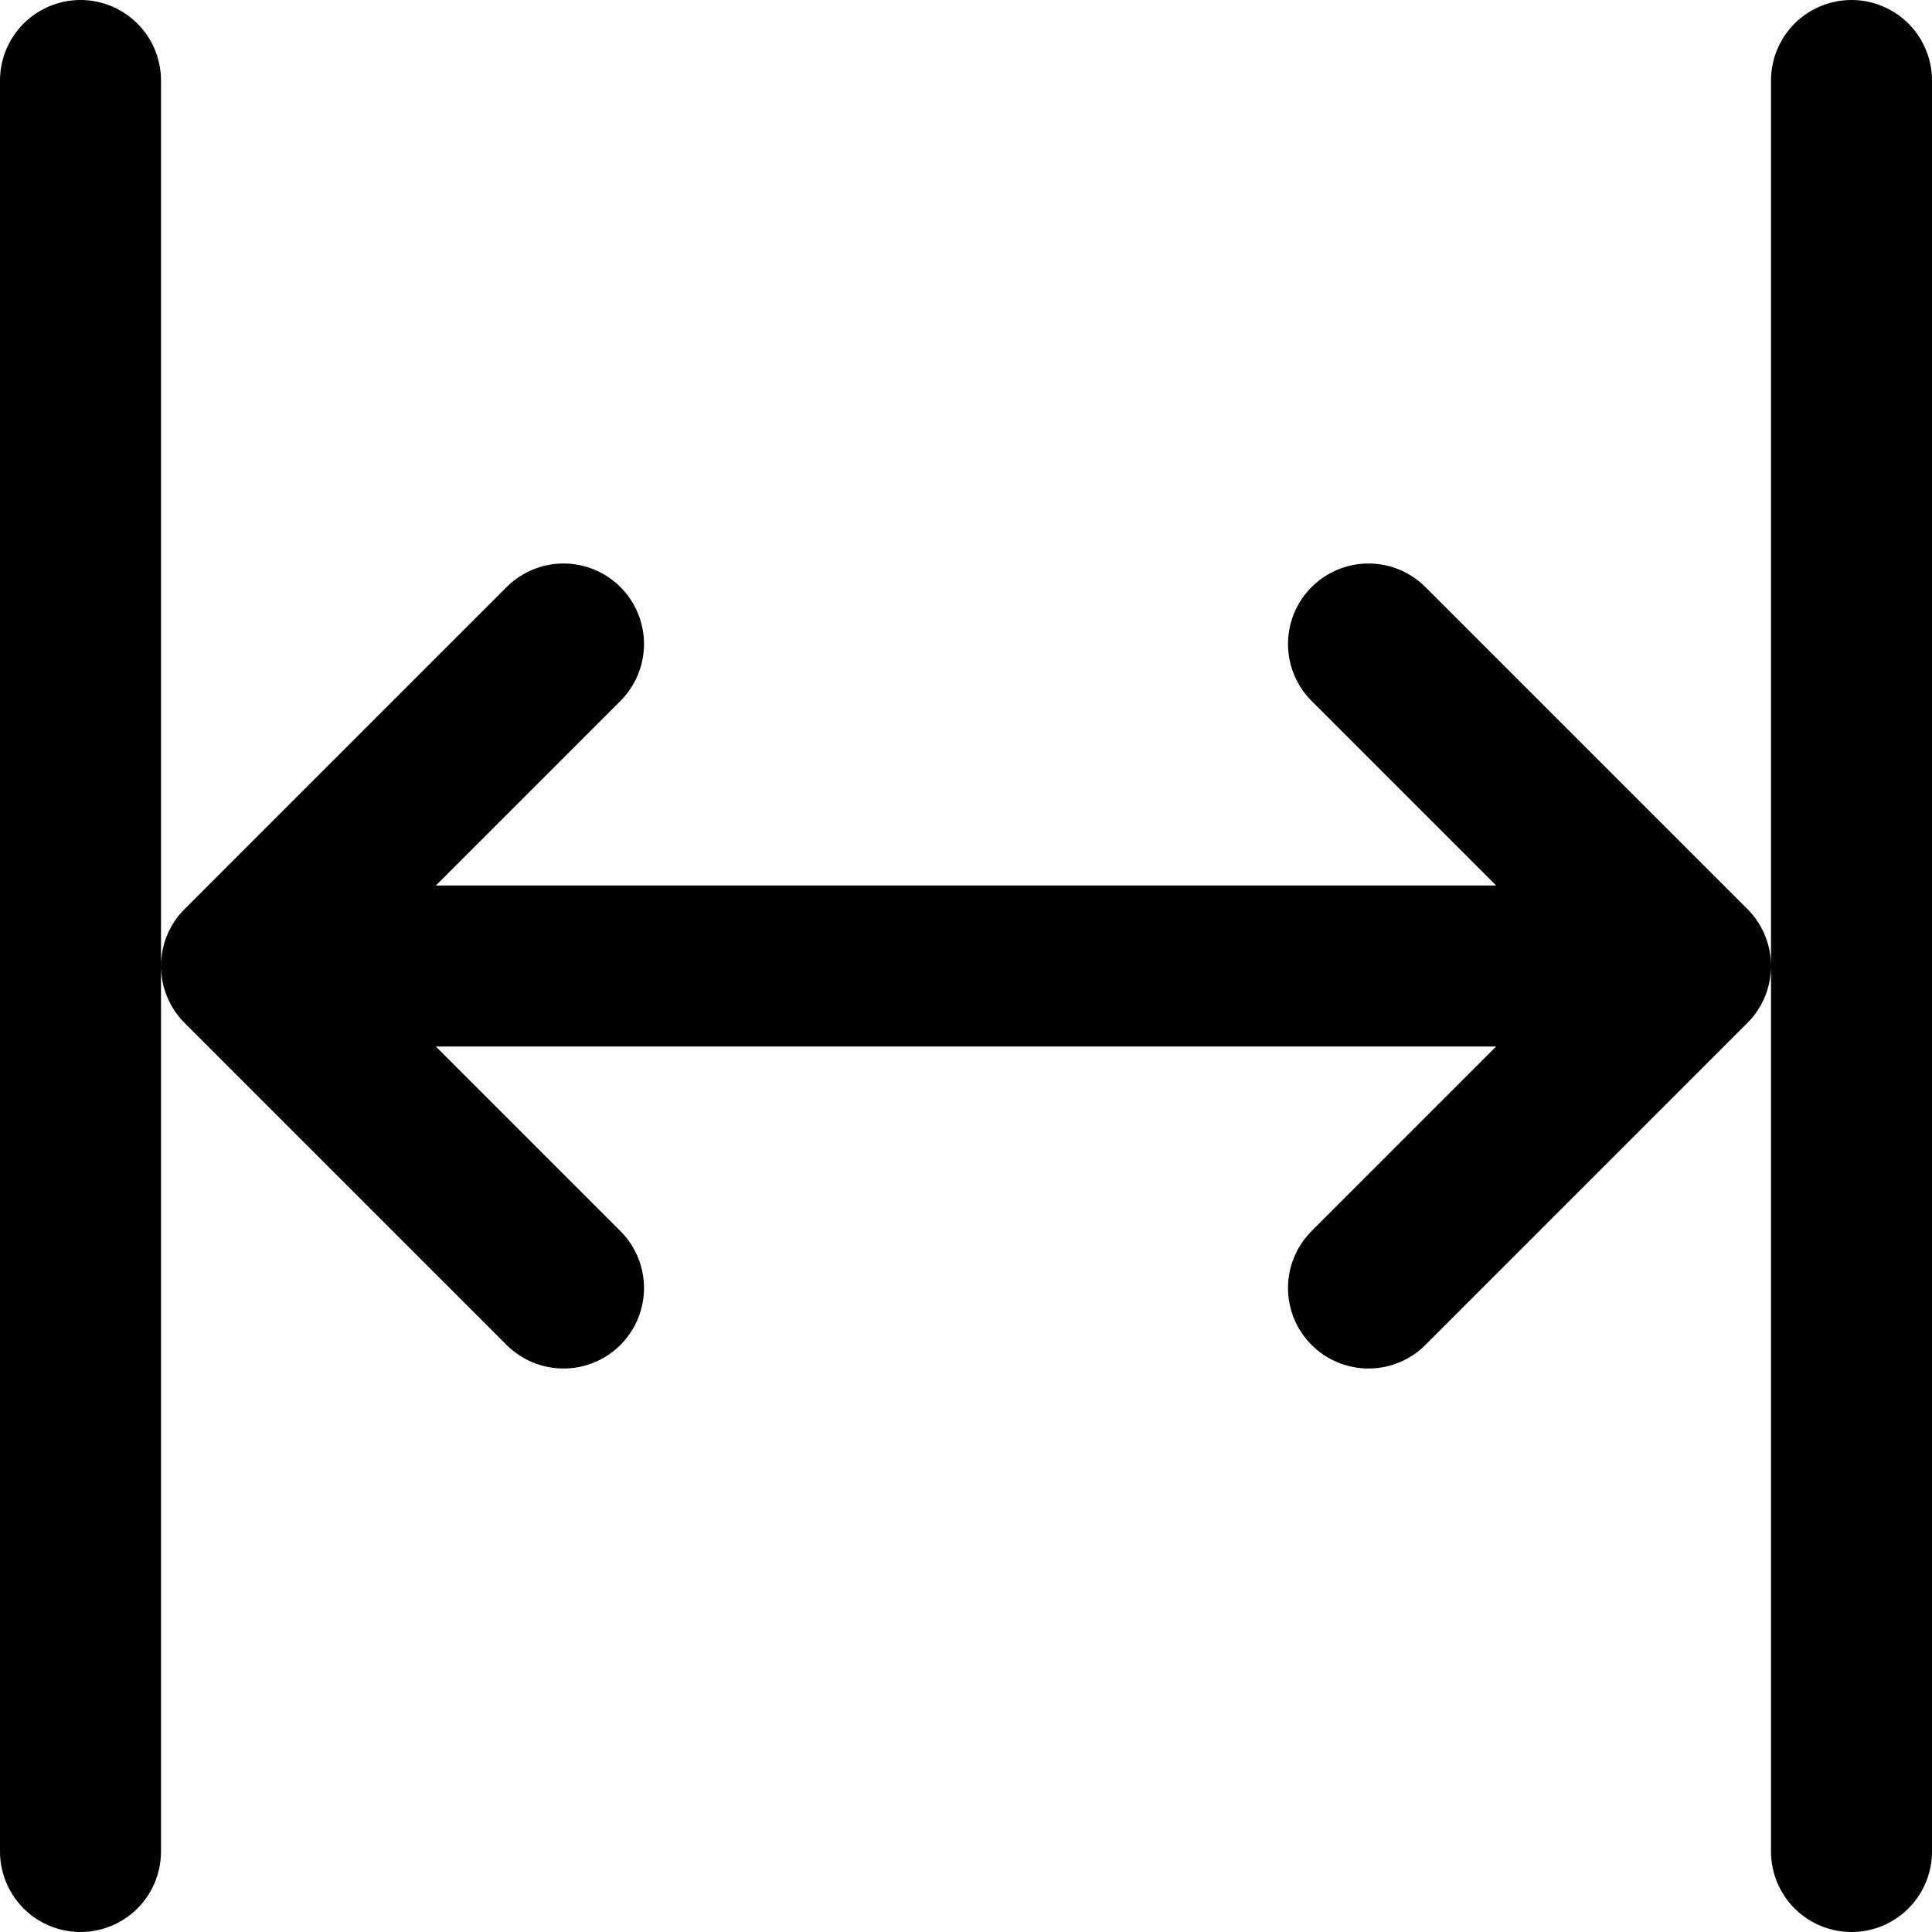
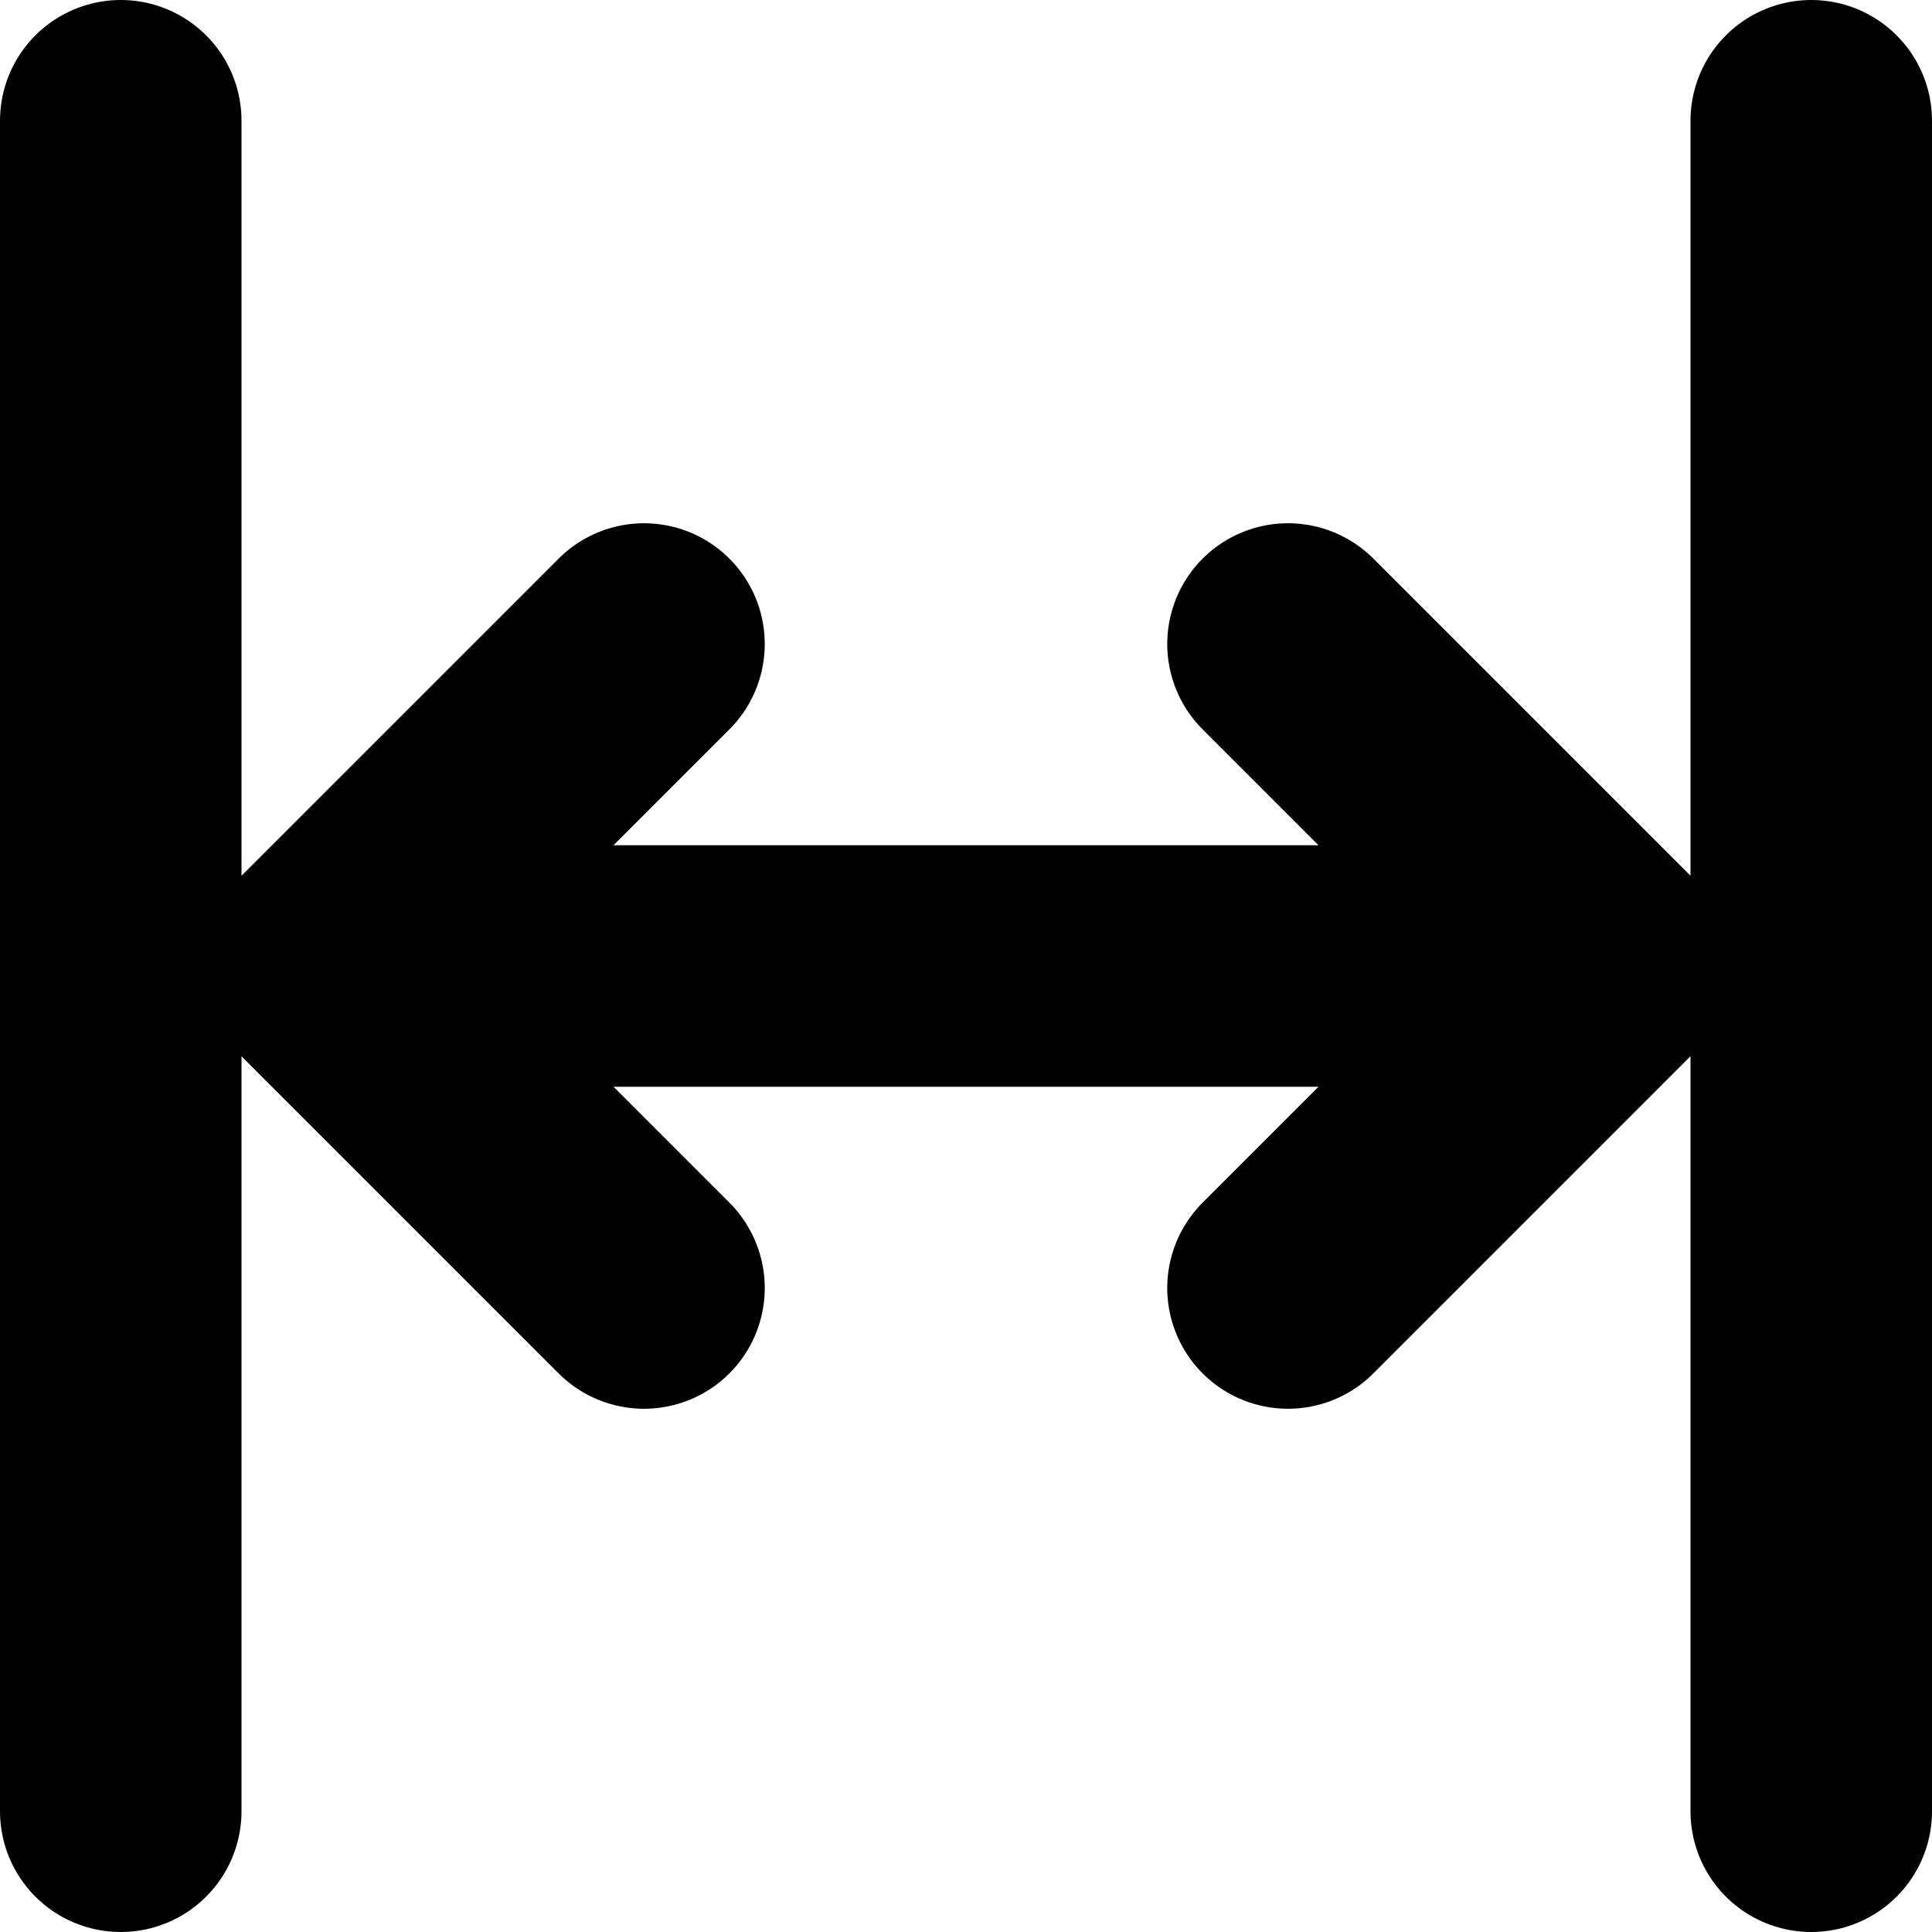
<svg xmlns="http://www.w3.org/2000/svg" viewBox="0 0 24 24">
-   <path d="M1 1l0 22M3 12l18 0M3 12l4 -4M3 12l4 4M21 12l-4 -4M21 12l-4 4M23 1l0 22" stroke="currentColor" stroke-width="2" stroke-linecap="round" stroke-linejoin="round" />
+   <path d="M1.5 1.5l0 21M4 12l16 0M4 12l4 -4M4 12l4 4M20 12l-4 -4M20 12l-4 4M22.5 1.5l0 21" stroke="currentColor" stroke-width="3" stroke-linecap="round" stroke-linejoin="round" />
</svg>
